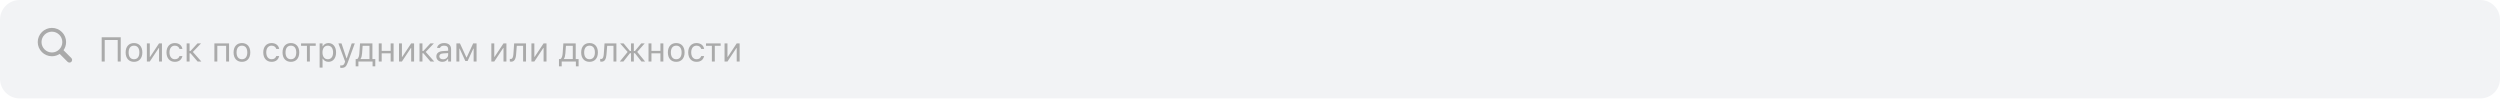
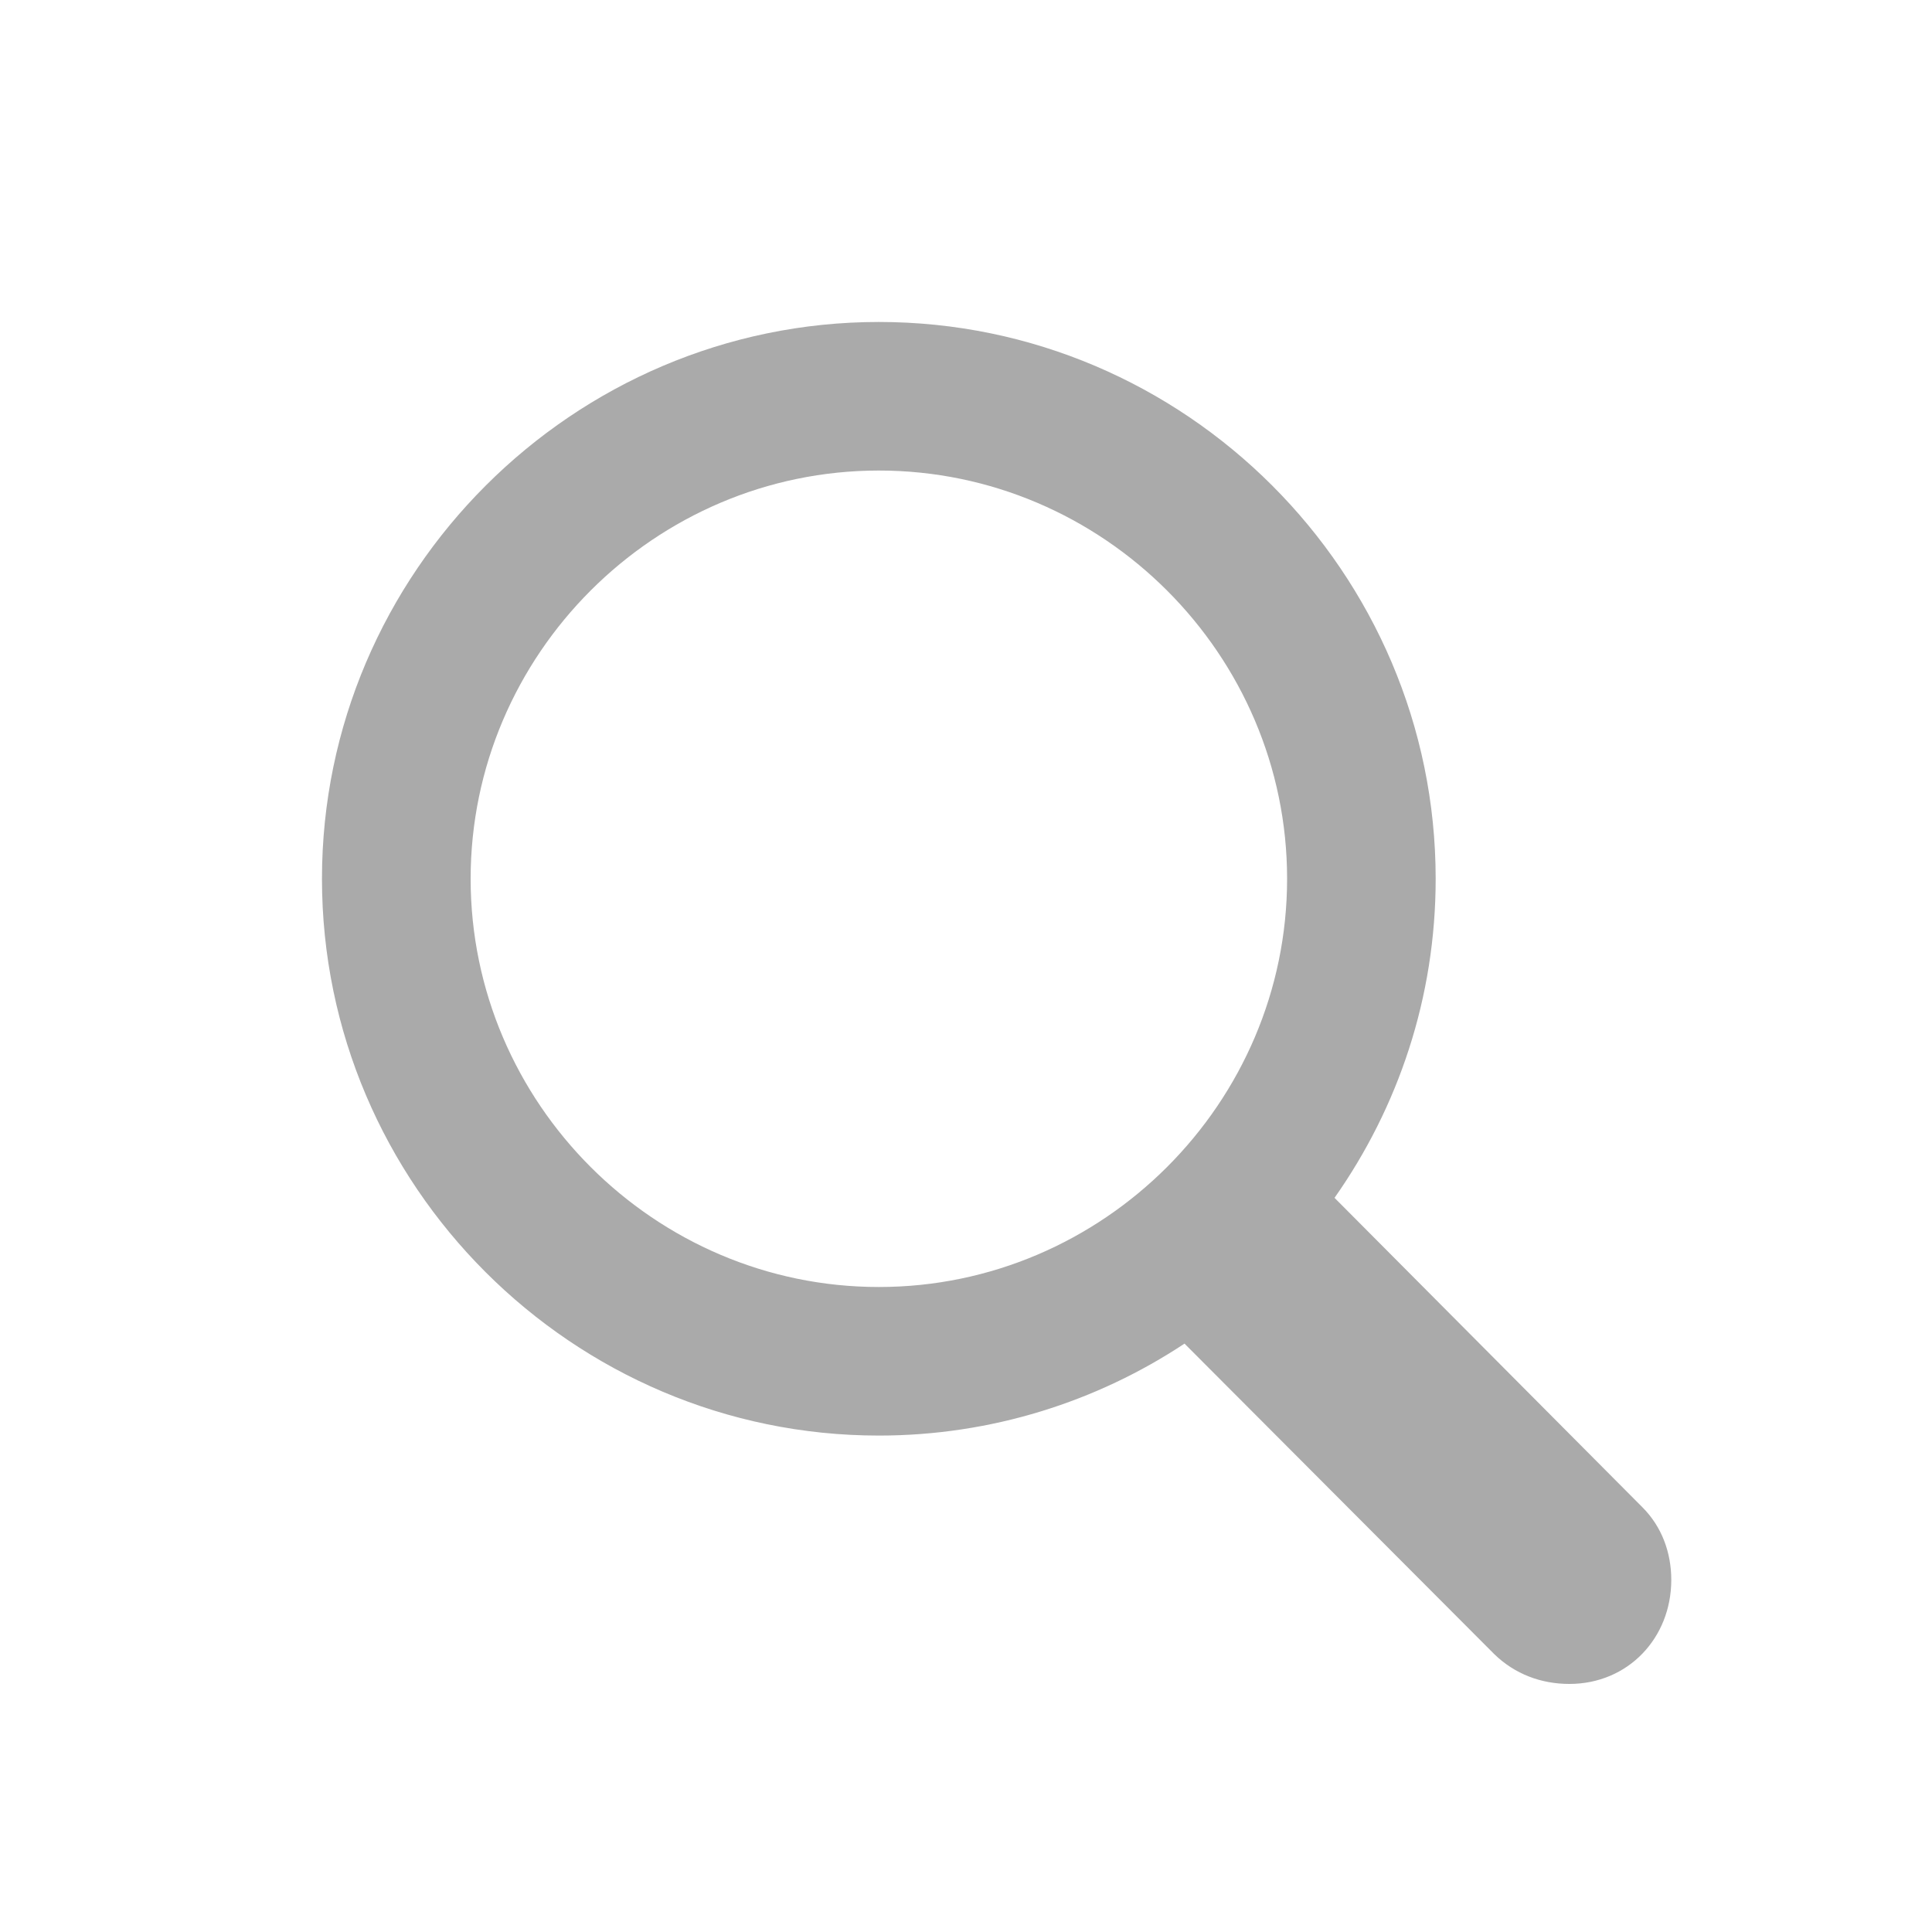
- <svg xmlns="http://www.w3.org/2000/svg" width="1016" height="40" viewBox="0 0 1016 40" fill="none">
-   <rect width="1016" height="40" rx="8" fill="#F2F3F5" />
-   <path d="M21.098 22.861C22.262 22.861 23.354 22.51 24.262 21.909L27.47 25.125C27.682 25.33 27.953 25.432 28.246 25.432C28.854 25.432 29.301 24.956 29.301 24.355C29.301 24.077 29.206 23.806 29 23.601L25.814 20.4C26.474 19.463 26.862 18.328 26.862 17.097C26.862 13.926 24.269 11.333 21.098 11.333C17.934 11.333 15.334 13.926 15.334 17.097C15.334 20.269 17.926 22.861 21.098 22.861ZM21.098 21.323C18.776 21.323 16.872 19.419 16.872 17.097C16.872 14.775 18.776 12.871 21.098 12.871C23.419 12.871 25.324 14.775 25.324 17.097C25.324 19.419 23.419 21.323 21.098 21.323Z" fill="#AAAAAA" />
-   <path d="M49.065 25H47.834V16.243H42.557V25H41.326V15.136H49.065V25ZM54.455 25.13C52.356 25.13 51.057 23.681 51.057 21.322V21.309C51.057 18.943 52.356 17.501 54.455 17.501C56.553 17.501 57.852 18.943 57.852 21.309V21.322C57.852 23.681 56.553 25.13 54.455 25.13ZM54.455 24.077C55.849 24.077 56.635 23.059 56.635 21.322V21.309C56.635 19.565 55.849 18.554 54.455 18.554C53.06 18.554 52.274 19.565 52.274 21.309V21.322C52.274 23.059 53.06 24.077 54.455 24.077ZM59.688 25V17.631H60.877V23.127H60.987L64.63 17.631H65.82V25H64.63V19.504H64.521L60.877 25H59.688ZM71.046 25.13C68.981 25.13 67.662 23.633 67.662 21.295V21.281C67.662 18.991 68.975 17.501 71.039 17.501C72.83 17.501 73.903 18.533 74.122 19.846L74.129 19.887H72.946L72.939 19.866C72.755 19.142 72.099 18.554 71.039 18.554C69.713 18.554 68.879 19.62 68.879 21.281V21.295C68.879 22.99 69.727 24.077 71.039 24.077C72.03 24.077 72.659 23.64 72.933 22.819L72.946 22.778L74.122 22.771L74.108 22.847C73.808 24.18 72.816 25.13 71.046 25.13ZM77.421 21.644H77.044V25H75.855V17.631H77.044V20.714H77.421L80.271 17.631H81.7L78.384 21.104L81.83 25H80.305L77.421 21.644ZM87.128 25V17.631H93.089V25H91.899V18.615H88.317V25H87.128ZM98.322 25.13C96.223 25.13 94.924 23.681 94.924 21.322V21.309C94.924 18.943 96.223 17.501 98.322 17.501C100.42 17.501 101.719 18.943 101.719 21.309V21.322C101.719 23.681 100.42 25.13 98.322 25.13ZM98.322 24.077C99.716 24.077 100.502 23.059 100.502 21.322V21.309C100.502 19.565 99.716 18.554 98.322 18.554C96.927 18.554 96.141 19.565 96.141 21.309V21.322C96.141 23.059 96.927 24.077 98.322 24.077ZM110.374 25.13C108.309 25.13 106.99 23.633 106.99 21.295V21.281C106.99 18.991 108.302 17.501 110.367 17.501C112.158 17.501 113.231 18.533 113.45 19.846L113.457 19.887H112.274L112.267 19.866C112.083 19.142 111.427 18.554 110.367 18.554C109.041 18.554 108.207 19.62 108.207 21.281V21.295C108.207 22.99 109.054 24.077 110.367 24.077C111.358 24.077 111.987 23.64 112.261 22.819L112.274 22.778L113.45 22.771L113.436 22.847C113.136 24.18 112.144 25.13 110.374 25.13ZM118.218 25.13C116.12 25.13 114.821 23.681 114.821 21.322V21.309C114.821 18.943 116.12 17.501 118.218 17.501C120.317 17.501 121.616 18.943 121.616 21.309V21.322C121.616 23.681 120.317 25.13 118.218 25.13ZM118.218 24.077C119.613 24.077 120.399 23.059 120.399 21.322V21.309C120.399 19.565 119.613 18.554 118.218 18.554C116.824 18.554 116.037 19.565 116.037 21.309V21.322C116.037 23.059 116.824 24.077 118.218 24.077ZM128.312 17.631V18.615H125.926V25H124.736V18.615H122.351V17.631H128.312ZM129.894 27.461V17.631H131.084V18.807H131.193C131.644 17.986 132.465 17.501 133.49 17.501C135.356 17.501 136.58 19.012 136.58 21.309V21.322C136.58 23.633 135.363 25.13 133.49 25.13C132.478 25.13 131.596 24.624 131.193 23.838H131.084V27.461H129.894ZM133.216 24.077C134.563 24.077 135.363 23.038 135.363 21.322V21.309C135.363 19.593 134.563 18.554 133.216 18.554C131.877 18.554 131.056 19.606 131.056 21.309V21.322C131.056 23.024 131.877 24.077 133.216 24.077ZM138.791 27.584C138.634 27.584 138.429 27.57 138.265 27.543V26.565C138.409 26.593 138.593 26.6 138.757 26.6C139.434 26.6 139.844 26.292 140.111 25.444L140.247 25.007L137.52 17.631H138.791L140.815 23.694H140.924L142.941 17.631H144.192L141.314 25.451C140.705 27.105 140.097 27.584 138.791 27.584ZM145.651 26.948H144.544V24.016H145.159C145.699 23.66 145.966 22.73 146.034 21.739L146.321 17.631H151.346V24.016H152.521V26.948H151.414V25H145.651V26.948ZM150.156 24.016V18.615H147.374L147.142 21.767C147.073 22.662 146.882 23.448 146.533 23.906V24.016H150.156ZM158.766 25V21.664H155.116V25H153.926V17.631H155.116V20.68H158.766V17.631H159.956V25H158.766ZM162.154 25V17.631H163.343V23.127H163.452L167.096 17.631H168.285V25H167.096V19.504H166.987L163.343 25H162.154ZM172.056 21.644H171.68V25H170.49V17.631H171.68V20.714H172.056L174.906 17.631H176.335L173.019 21.104L176.465 25H174.94L172.056 21.644ZM179.791 25.13C178.389 25.13 177.33 24.282 177.33 22.942V22.929C177.33 21.616 178.3 20.857 180.016 20.755L182.128 20.625V19.955C182.128 19.046 181.575 18.554 180.474 18.554C179.592 18.554 179.011 18.882 178.82 19.456L178.813 19.477H177.624L177.63 19.436C177.822 18.28 178.943 17.501 180.515 17.501C182.313 17.501 183.318 18.424 183.318 19.955V25H182.128V23.913H182.019C181.554 24.699 180.782 25.13 179.791 25.13ZM178.546 22.915C178.546 23.66 179.182 24.098 180.037 24.098C181.247 24.098 182.128 23.305 182.128 22.252V21.582L180.16 21.705C179.039 21.773 178.546 22.17 178.546 22.901V22.915ZM186.671 25H185.482V17.631H186.924L189.549 23.346H189.658L192.297 17.631H193.678V25H192.488V19.757H192.359L190.034 24.795H189.118L186.801 19.757H186.671V25ZM199.68 25V17.631H200.87V23.127H200.979L204.622 17.631H205.812V25H204.622V19.504H204.513L200.87 25H199.68ZM209.746 22.115C209.589 24.145 208.96 25.068 207.73 25.068C207.477 25.068 207.285 25.027 207.19 24.993V23.92C207.251 23.94 207.436 23.968 207.613 23.968C208.29 23.968 208.564 23.113 208.639 22.02L208.953 17.631H213.773V25H212.583V18.615H210.02L209.746 22.115ZM215.97 25V17.631H217.16V23.127H217.269L220.913 17.631H222.102V25H220.913V19.504H220.803L217.16 25H215.97ZM228.275 26.948H227.168V24.016H227.783C228.323 23.66 228.59 22.73 228.658 21.739L228.945 17.631H233.97V24.016H235.146V26.948H234.038V25H228.275V26.948ZM232.78 24.016V18.615H229.998L229.766 21.767C229.697 22.662 229.506 23.448 229.157 23.906V24.016H232.78ZM239.586 25.13C237.487 25.13 236.188 23.681 236.188 21.322V21.309C236.188 18.943 237.487 17.501 239.586 17.501C241.684 17.501 242.983 18.943 242.983 21.309V21.322C242.983 23.681 241.684 25.13 239.586 25.13ZM239.586 24.077C240.98 24.077 241.766 23.059 241.766 21.322V21.309C241.766 19.565 240.98 18.554 239.586 18.554C238.191 18.554 237.405 19.565 237.405 21.309V21.322C237.405 23.059 238.191 24.077 239.586 24.077ZM246.48 22.115C246.323 24.145 245.694 25.068 244.463 25.068C244.21 25.068 244.019 25.027 243.923 24.993V23.92C243.985 23.94 244.169 23.968 244.347 23.968C245.024 23.968 245.297 23.113 245.372 22.02L245.687 17.631H250.506V25H249.317V18.615H246.753L246.48 22.115ZM253.36 25H251.891L255.069 21.117L252 17.631H253.429L256.006 20.734H256.443V17.631H257.592V20.734H258.029L260.606 17.631H262.015L258.966 21.09L262.165 25H260.675L258.029 21.623H257.592V25H256.443V21.623H256.006L253.36 25ZM268.396 25V21.664H264.746V25H263.556V17.631H264.746V20.68H268.396V17.631H269.586V25H268.396ZM274.819 25.13C272.72 25.13 271.421 23.681 271.421 21.322V21.309C271.421 18.943 272.72 17.501 274.819 17.501C276.917 17.501 278.216 18.943 278.216 21.309V21.322C278.216 23.681 276.917 25.13 274.819 25.13ZM274.819 24.077C276.213 24.077 276.999 23.059 276.999 21.322V21.309C276.999 19.565 276.213 18.554 274.819 18.554C273.424 18.554 272.638 19.565 272.638 21.309V21.322C272.638 23.059 273.424 24.077 274.819 24.077ZM283.073 25.13C281.009 25.13 279.689 23.633 279.689 21.295V21.281C279.689 18.991 281.002 17.501 283.066 17.501C284.857 17.501 285.931 18.533 286.149 19.846L286.156 19.887H284.973L284.967 19.866C284.782 19.142 284.126 18.554 283.066 18.554C281.74 18.554 280.906 19.62 280.906 21.281V21.295C280.906 22.99 281.754 24.077 283.066 24.077C284.057 24.077 284.686 23.64 284.96 22.819L284.973 22.778L286.149 22.771L286.136 22.847C285.835 24.18 284.844 25.13 283.073 25.13ZM292.879 17.631V18.615H290.494V25H289.304V18.615H286.918V17.631H292.879ZM294.455 25V17.631H295.645V23.127H295.754L299.398 17.631H300.587V25H299.398V19.504H299.288L295.645 25H294.455Z" fill="#AAAAAA" />
+ <svg xmlns="http://www.w3.org/2000/svg" width="20" height="20" viewBox="0 0 20 20" fill="none">
+   <path d="M9.098 14.861C10.262 14.861 11.354 14.51 12.262 13.909L15.47 17.125C15.682 17.33 15.953 17.432 16.246 17.432C16.854 17.432 17.301 16.956 17.301 16.355C17.301 16.077 17.206 15.806 17 15.601L13.815 12.4C14.474 11.463 14.862 10.328 14.862 9.097C14.862 5.926 12.269 3.333 9.098 3.333C5.934 3.333 3.333 5.926 3.333 9.097C3.333 12.269 5.926 14.861 9.098 14.861ZM9.098 13.323C6.776 13.323 4.872 11.419 4.872 9.097C4.872 6.775 6.776 4.871 9.098 4.871C11.419 4.871 13.324 6.775 13.324 9.097C13.324 11.419 11.419 13.323 9.098 13.323Z" fill="#AAAAAA" />
</svg>
